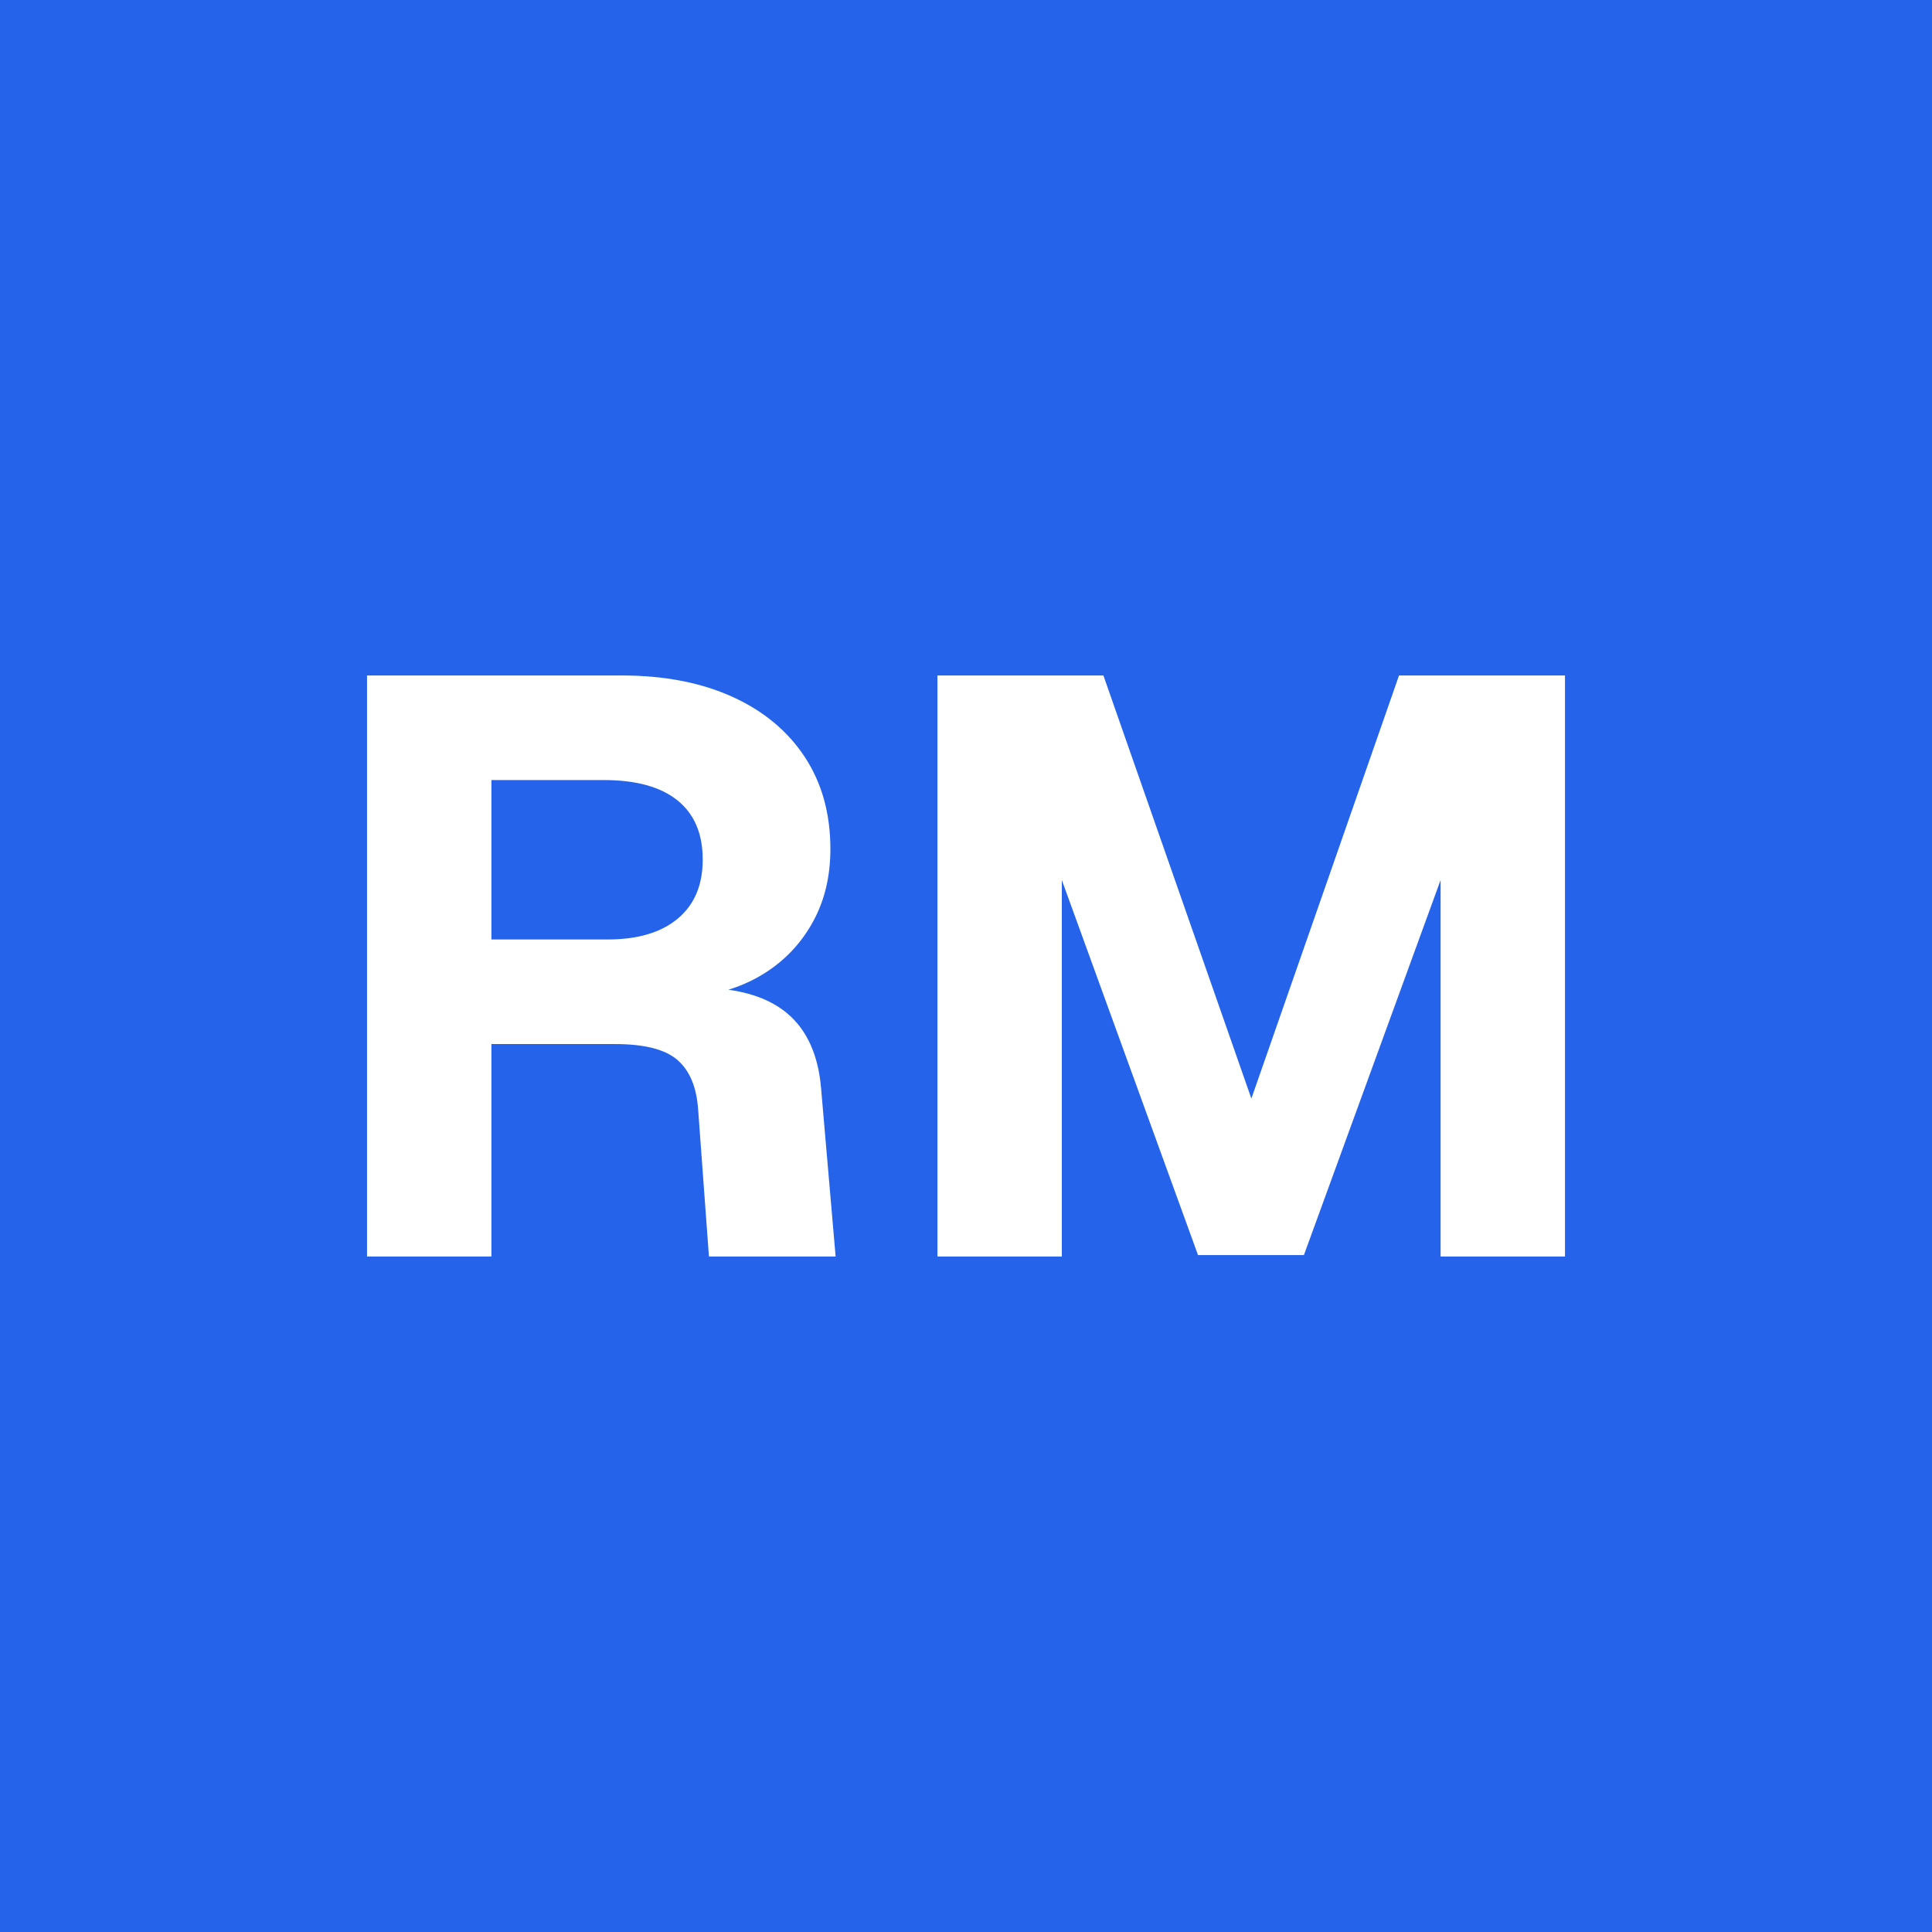
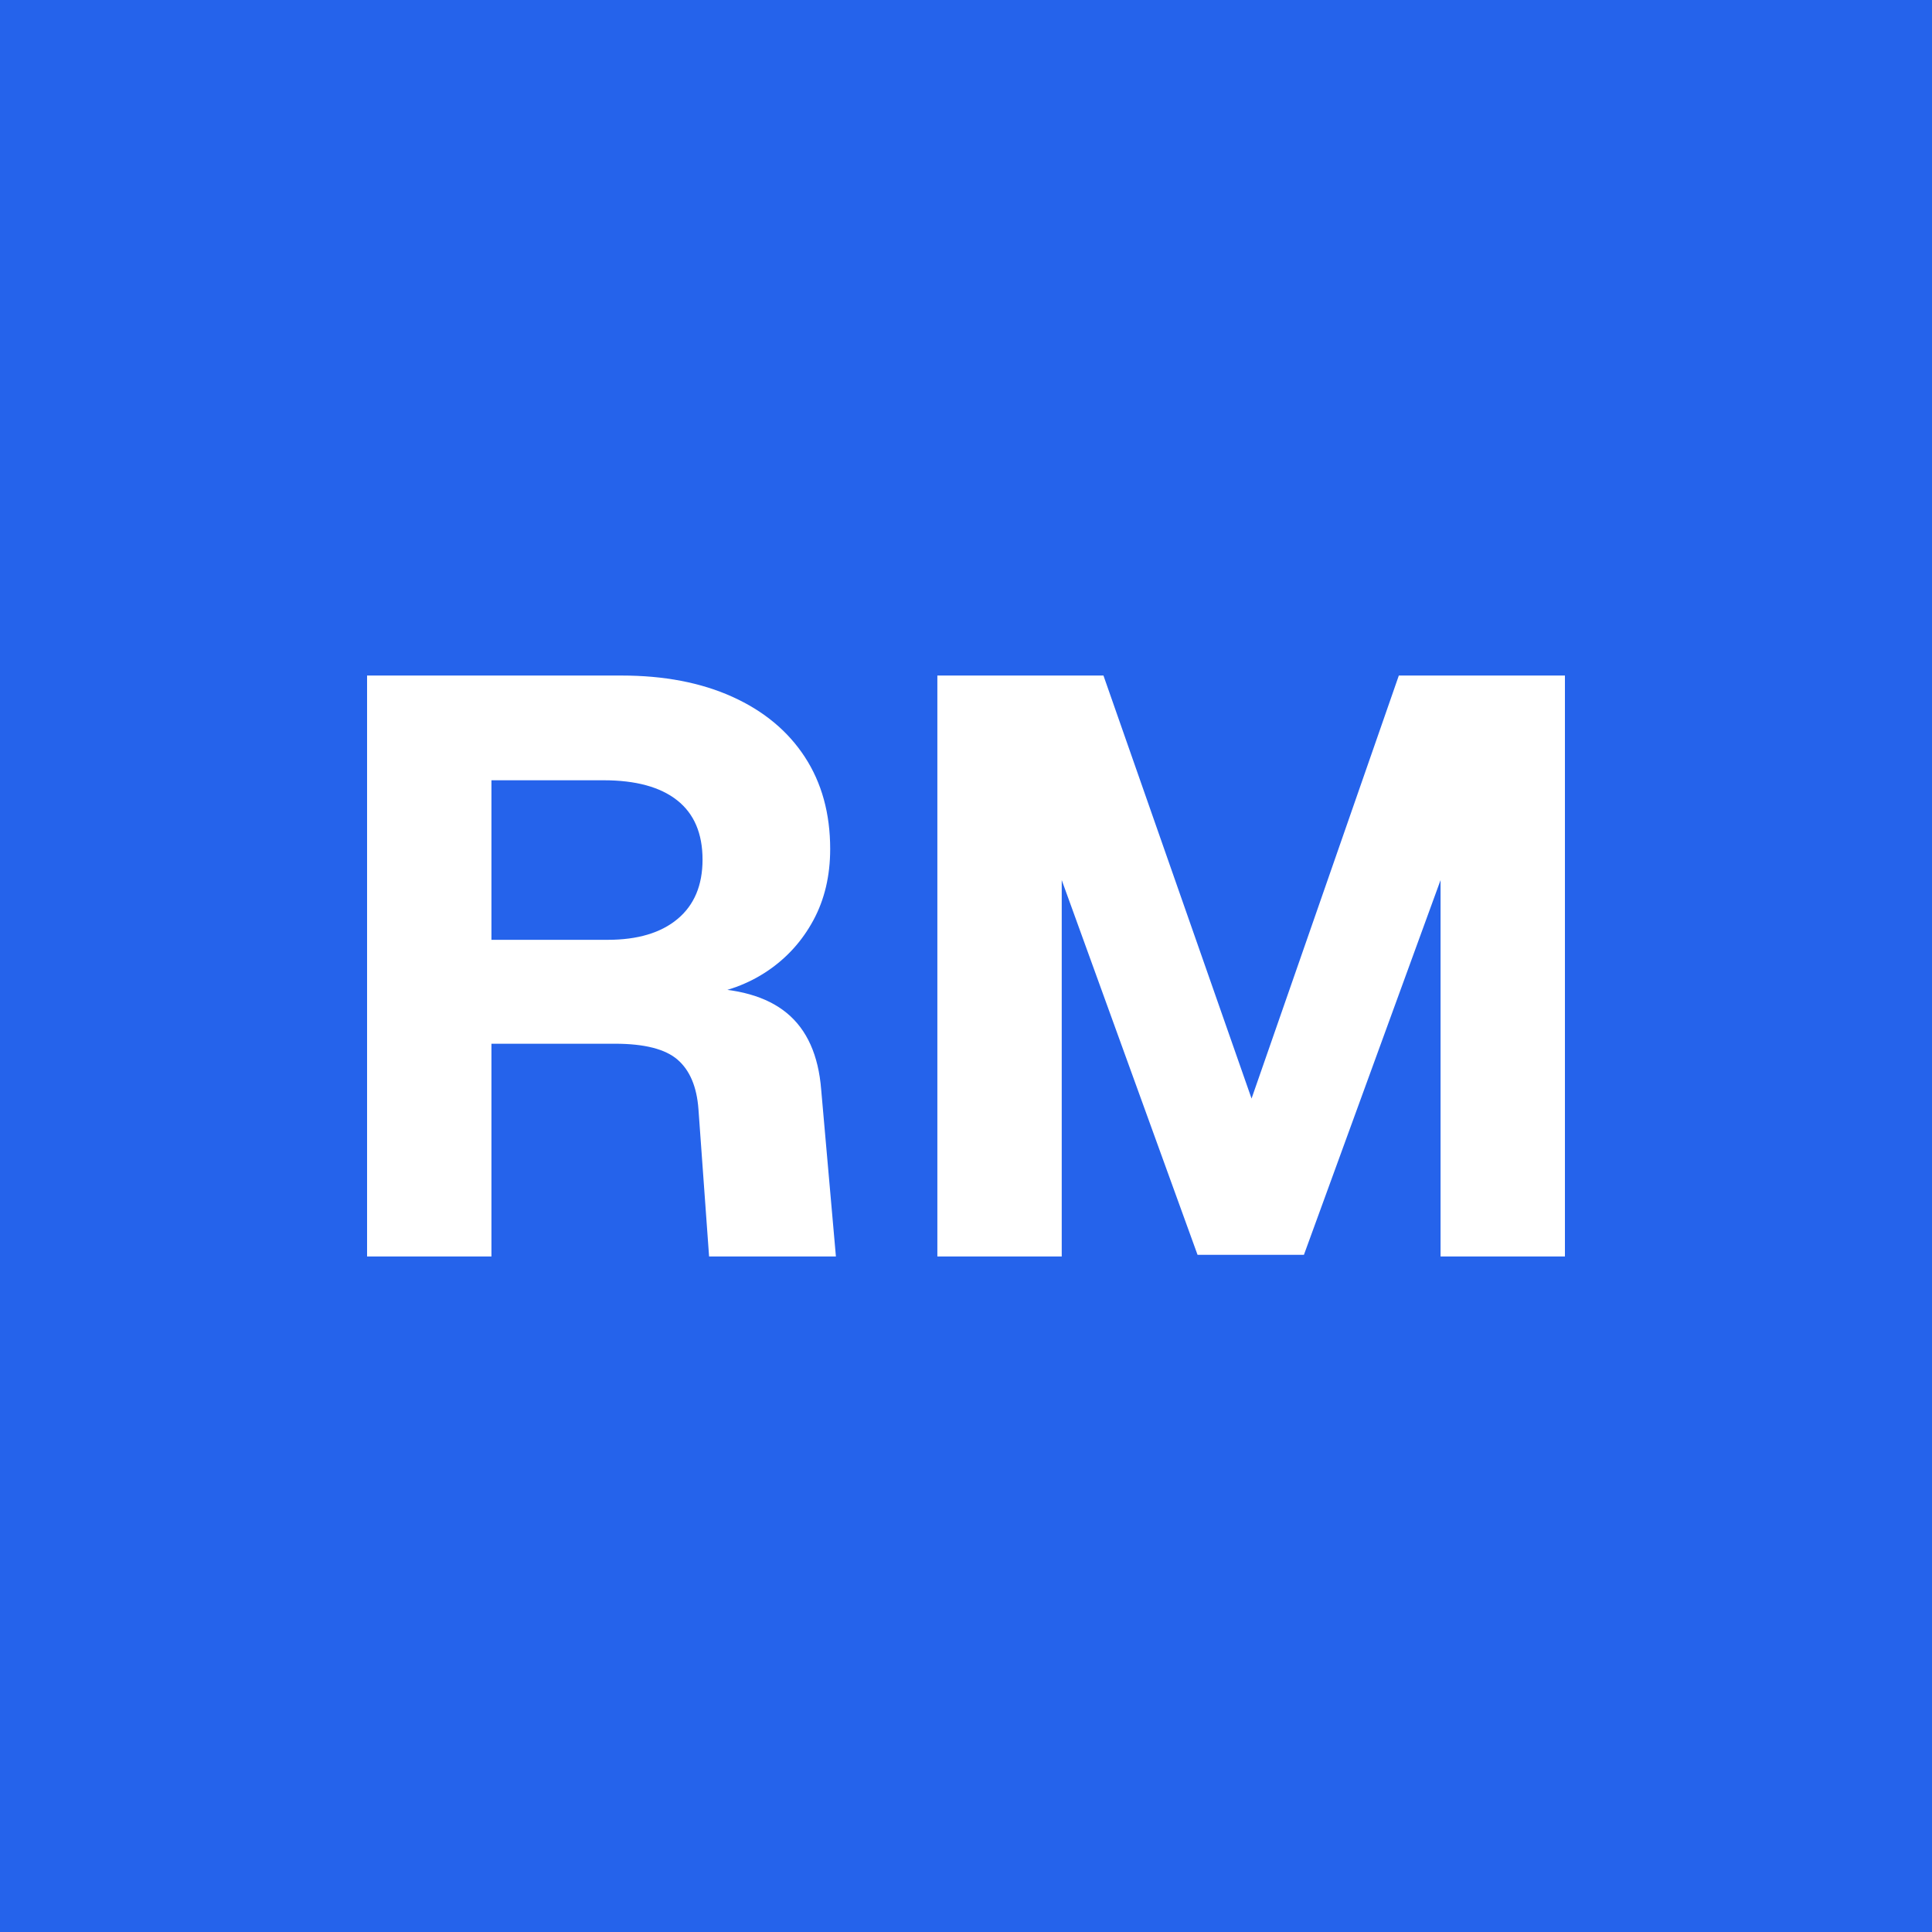
<svg xmlns="http://www.w3.org/2000/svg" viewBox="0 0 100 100" width="100" height="100" role="img" aria-label="Rostand Migan">
  <rect width="100" height="100" fill="#2563eb" />
-   <g fill="#ffffff" transform="translate(50,50) scale(0.04236,-0.04236) translate(-805.899,-355.000)">
+   <g fill="#ffffff" transform="translate(50,50) scale(0.04235,-0.04235) translate(-806.000,-355.000)">
    <g transform="translate(0.00,0)">
-       <path d="M74.001 0V710H384.999Q462.999 710 520.299 684.0Q577.599 658 608.899 610.4Q640.198 562.8 640.198 498Q640.198 448.8 619.798 410.7Q599.398 372.6 563.798 348.8Q528.198 325 482.399 318.8L478.799 328.4Q549.798 328.4 586.998 297.5Q624.198 266.6 628.998 203.6L646.599 0H491.801L478.601 179.601Q475.801 220.601 453.401 240.101Q431.001 259.601 377.4 259.601H225.998V0ZM225.998 387.399H367.8Q423.201 387.399 453.701 412.9Q484.201 438.4 484.201 485Q484.201 532.601 453.301 557.401Q422.401 582.202 363.4 582.202H225.998Z" />
+       <path d="M74 0L74 710L385 710Q463 710 520.5 684Q578 658 609 610.5Q640 563 640 498Q640 449 619.5 411Q599 373 563.5 349Q528 325 482 319L479 328Q550 328 587 297.5Q624 267 629 204L647 0L492 0L479 180Q476 221 453.5 240.5Q431 260 377 260L226 260L226 0ZM226 387L368 387Q423 387 453.5 412.5Q484 438 484 485Q484 533 453 557.5Q422 582 363 582L226 582Z" />
    </g>
    <g transform="translate(697.00,0)">
-       <path d="M74.001 0V710H276.797L457.599 192.996L638.001 710H840.798V0H688.8V460.004L521.799 1.8H392.4L225.998 460.004V0Z" />
+       <path d="M74 0L74 710L277 710L458 193L638 710L841 710L841 0L689 0L689 460L522 2L392 2L226 460L226 0Z" />
    </g>
  </g>
</svg>
